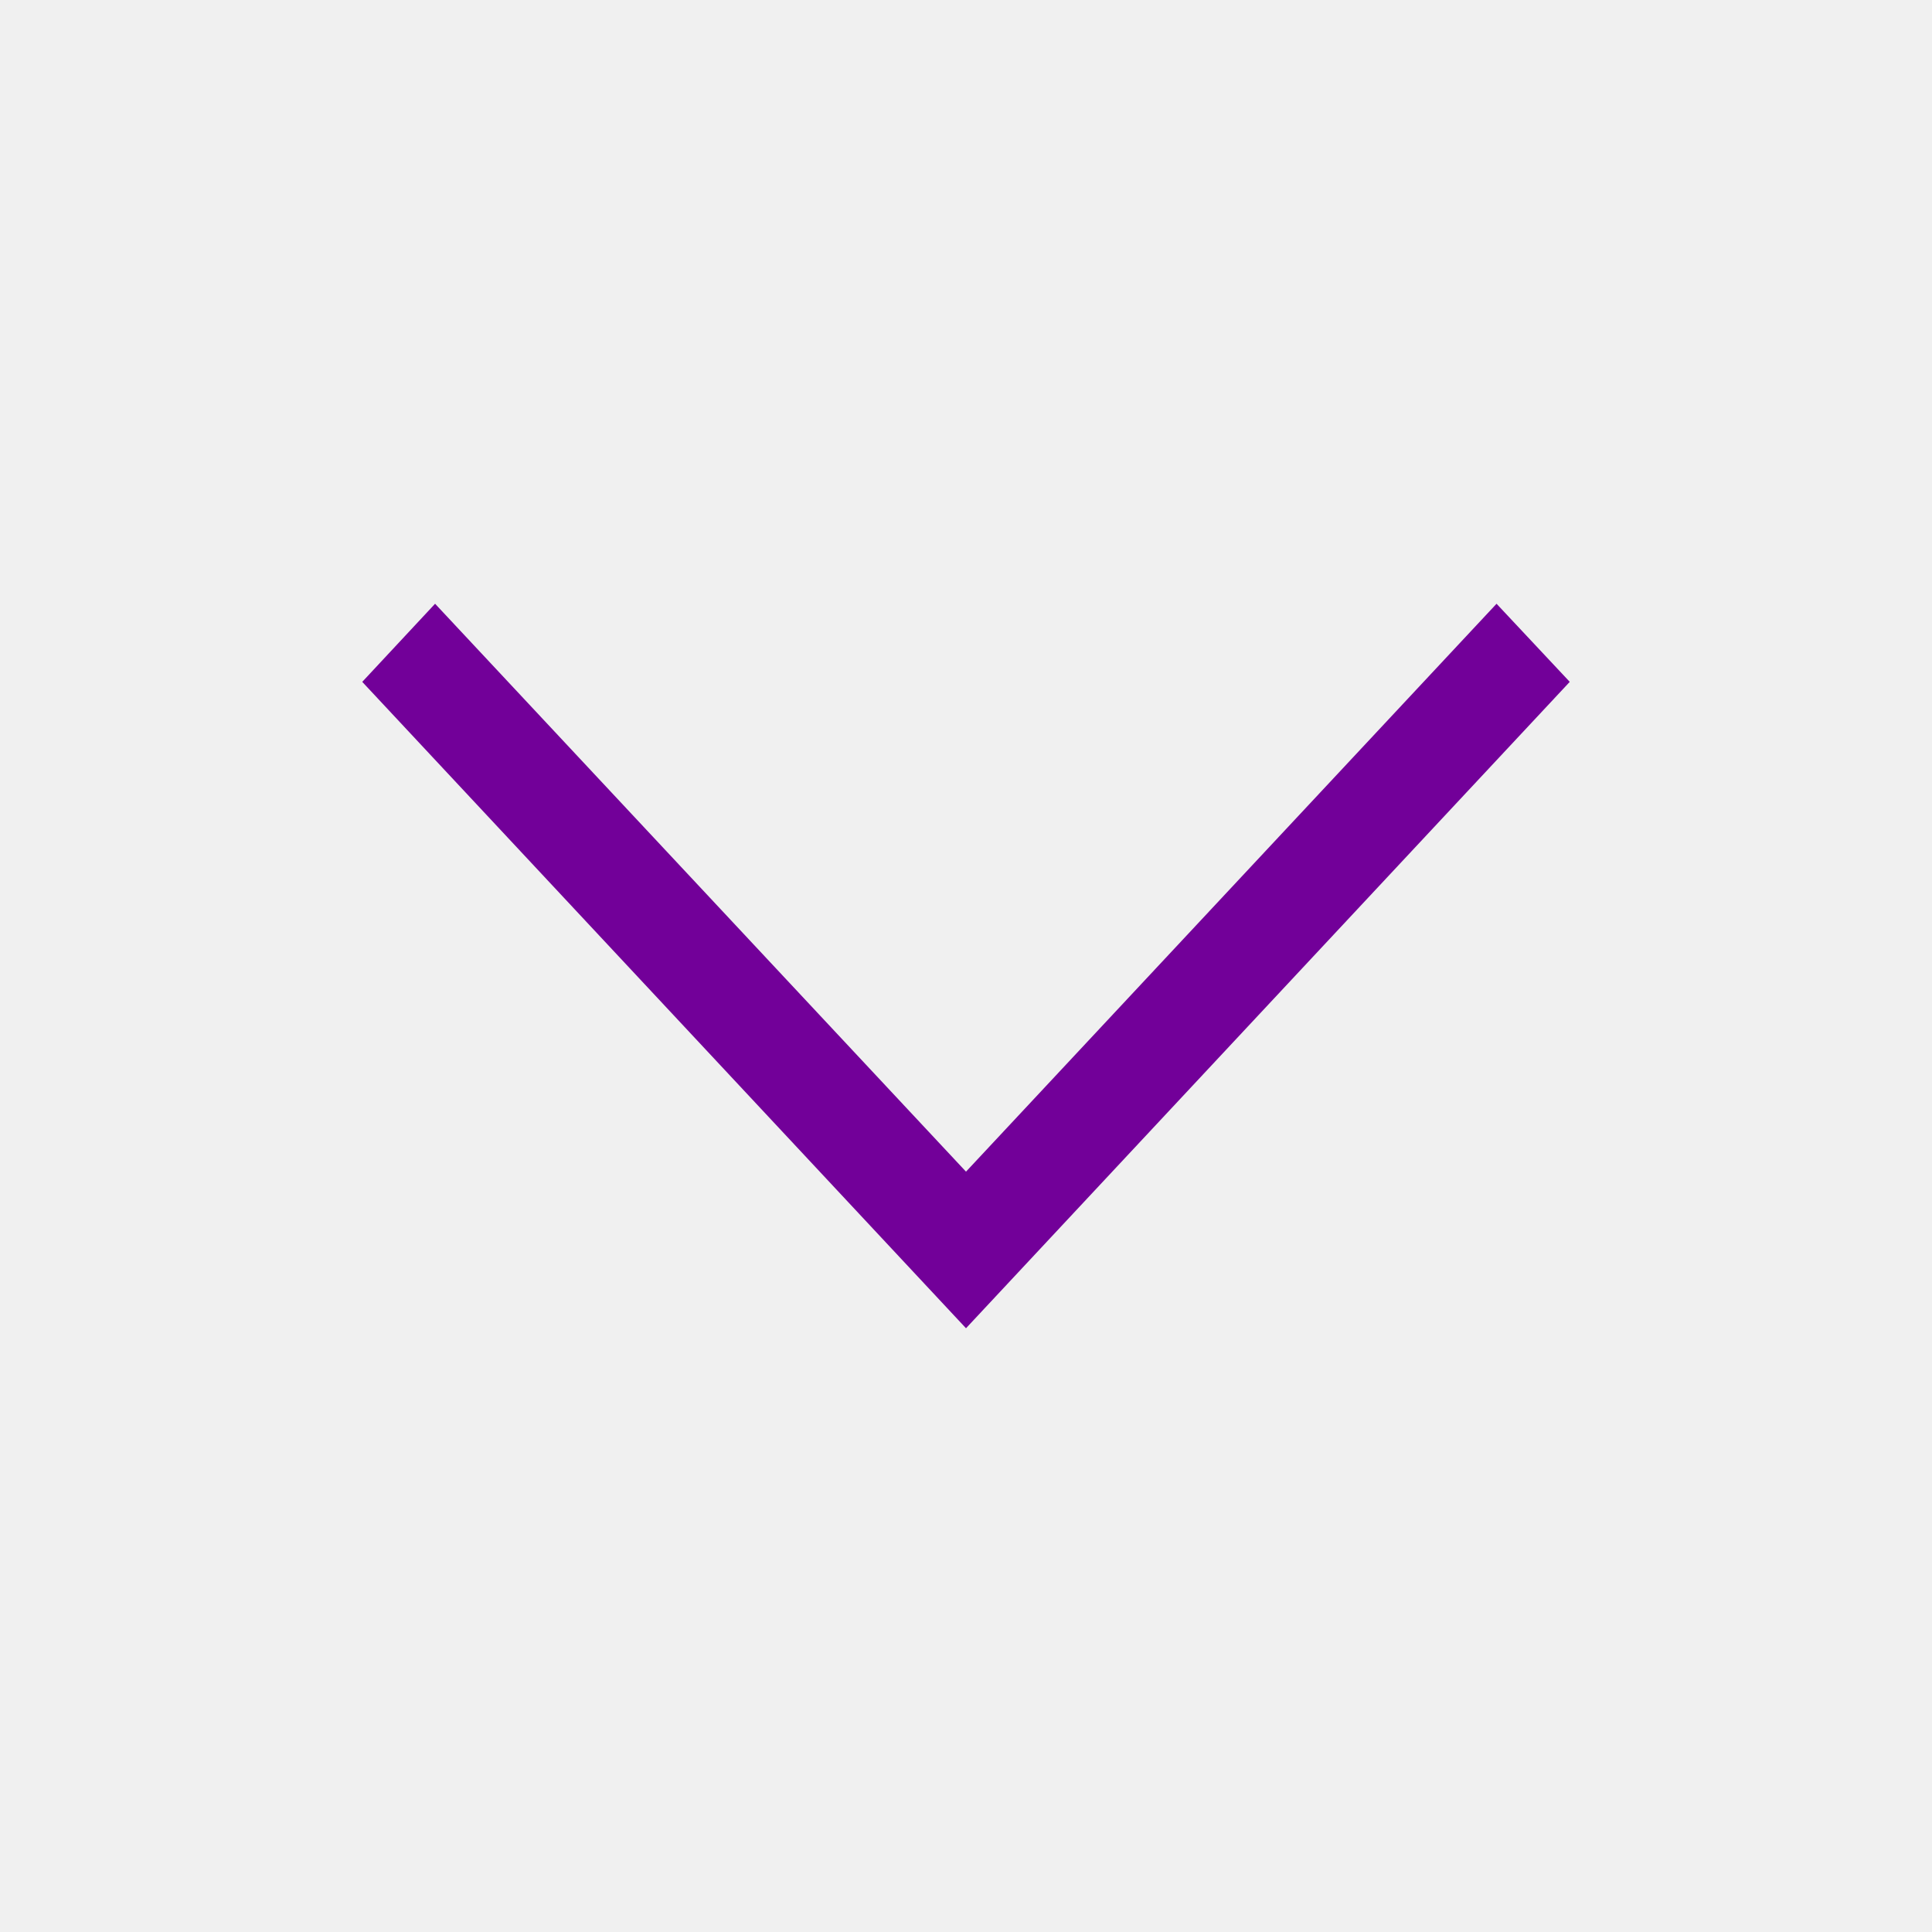
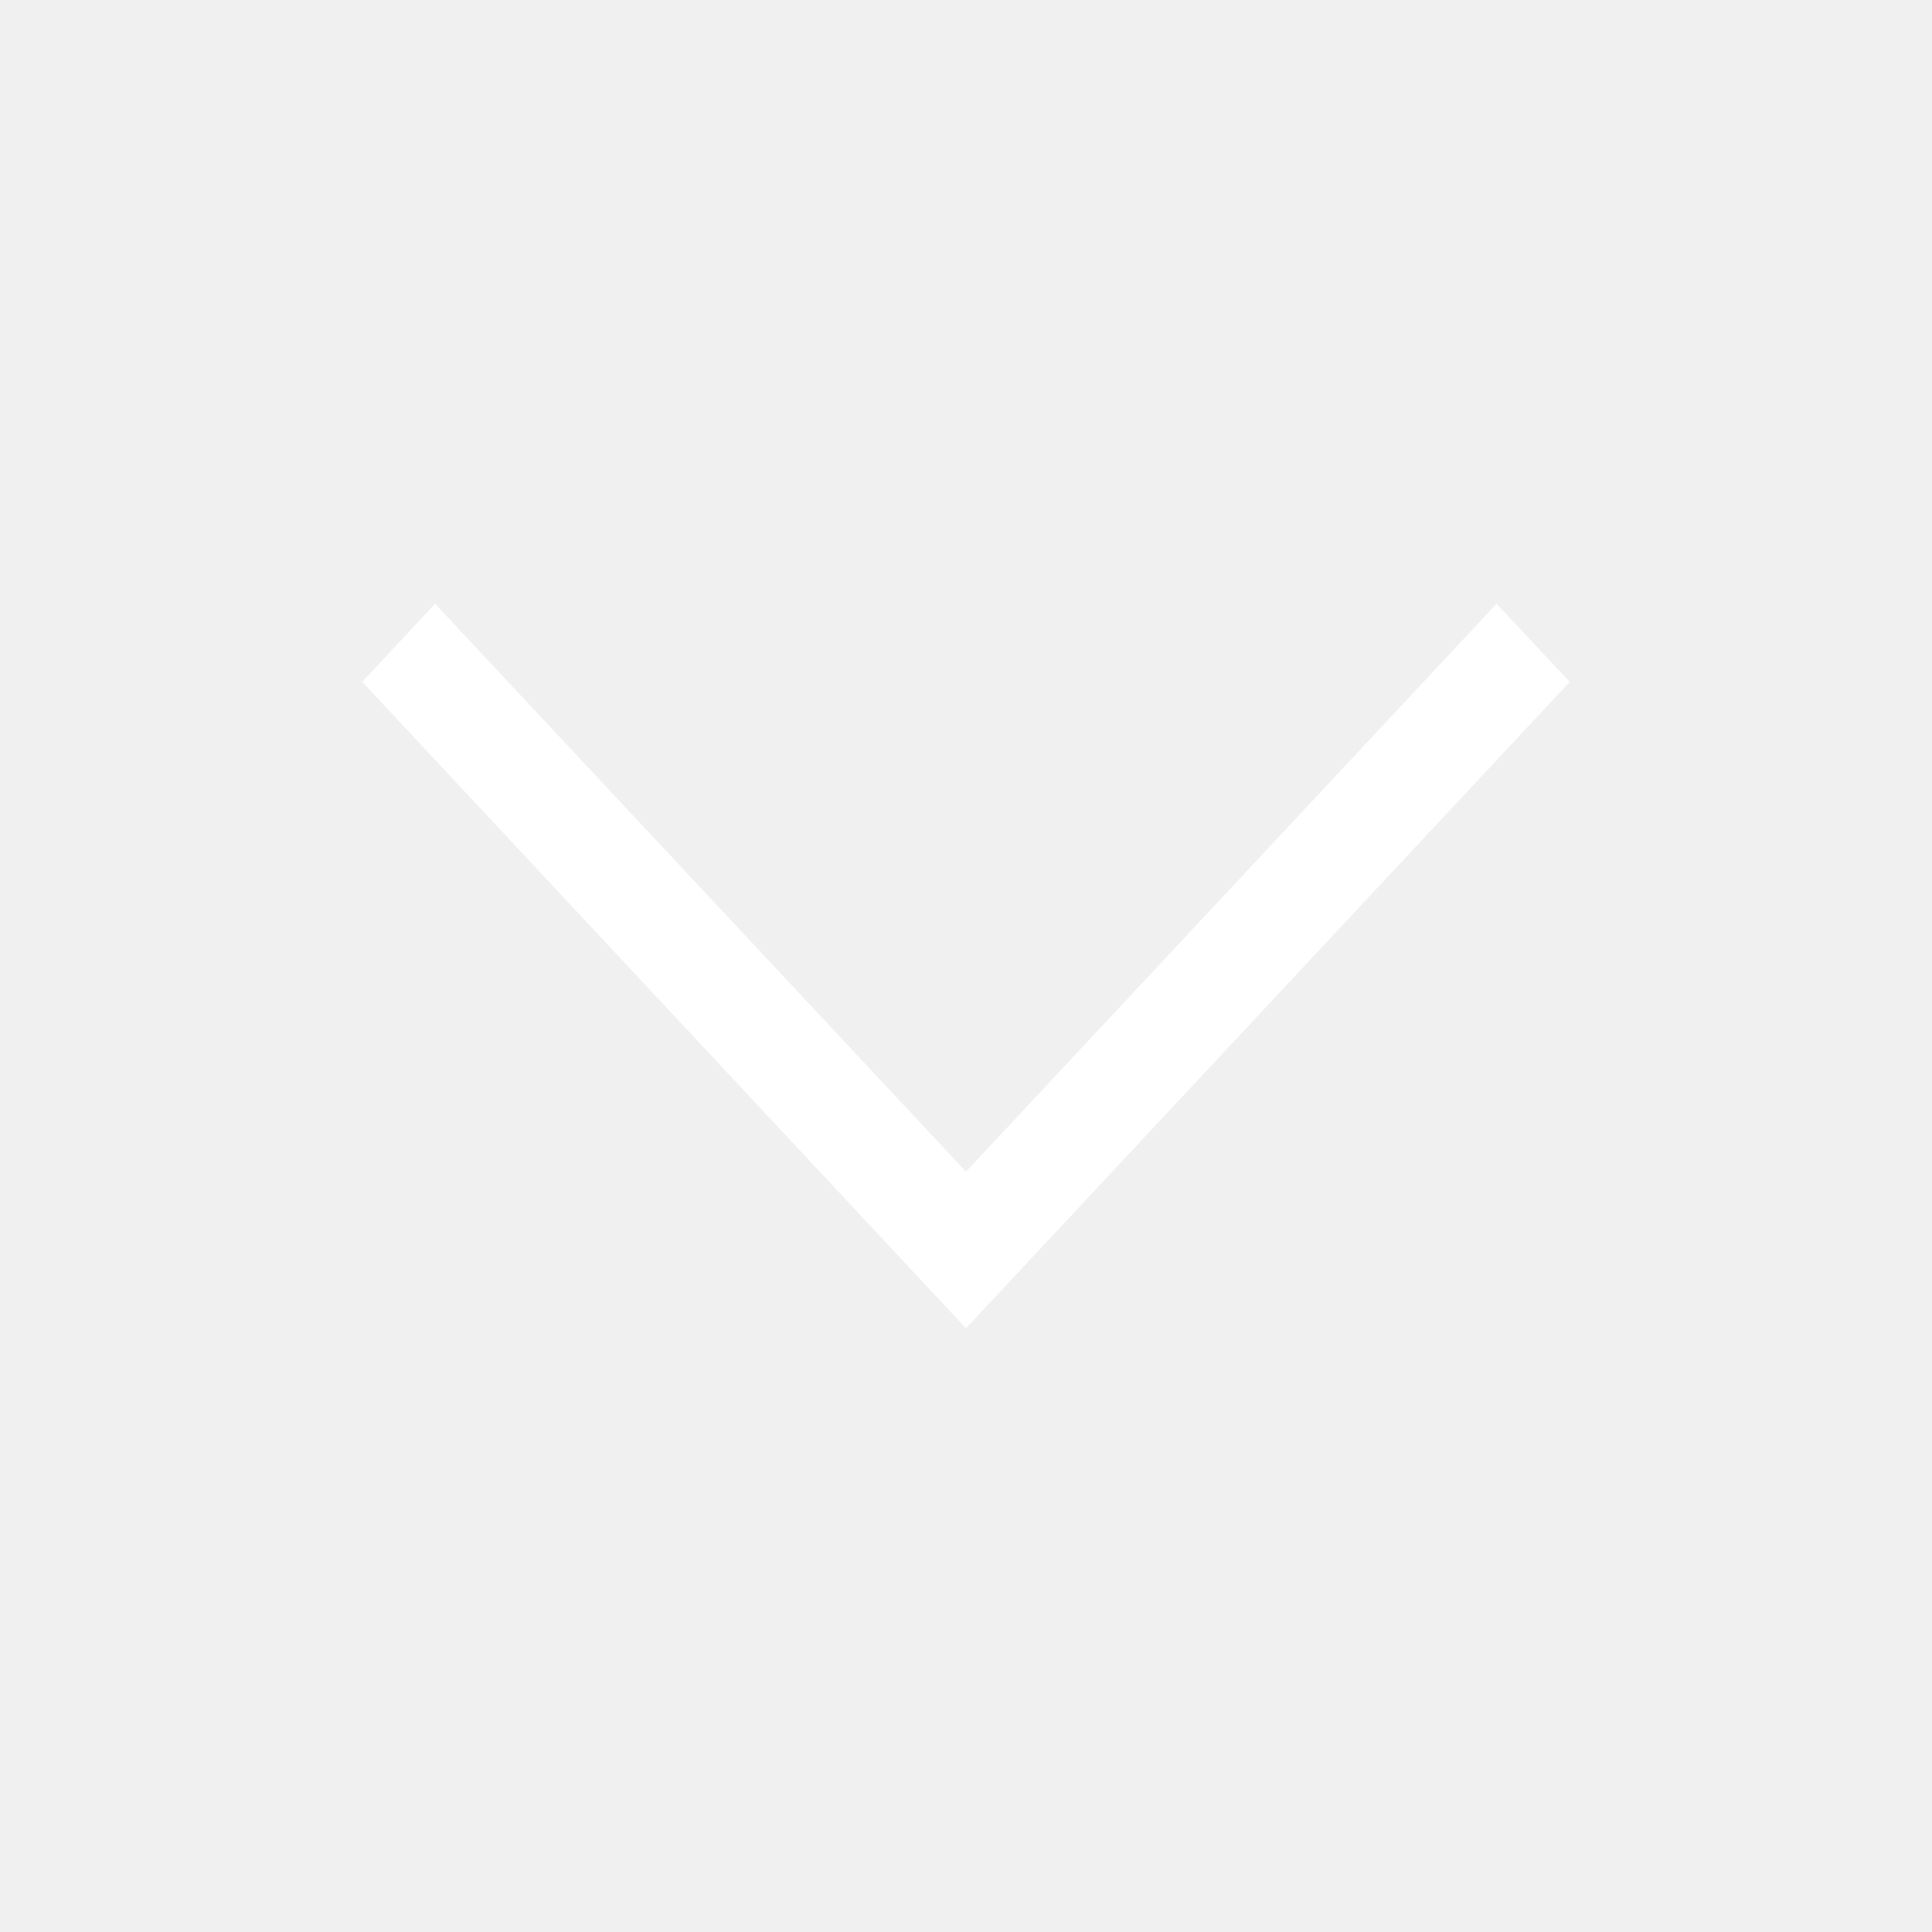
<svg xmlns="http://www.w3.org/2000/svg" viewBox="0 0 512 512" xml:space="preserve" enable-background="new 0 0 512 512">
-   <path d="m396.6 160 19.4 20.7L256 352 96 180.7l19.3-20.7L256 310.5z" fill="#720099" class="fill-000000" />
+   <path d="m396.6 160 19.4 20.7L256 352 96 180.7l19.3-20.7L256 310.5z" fill="#ffffff" class="fill-000000" />
</svg>
